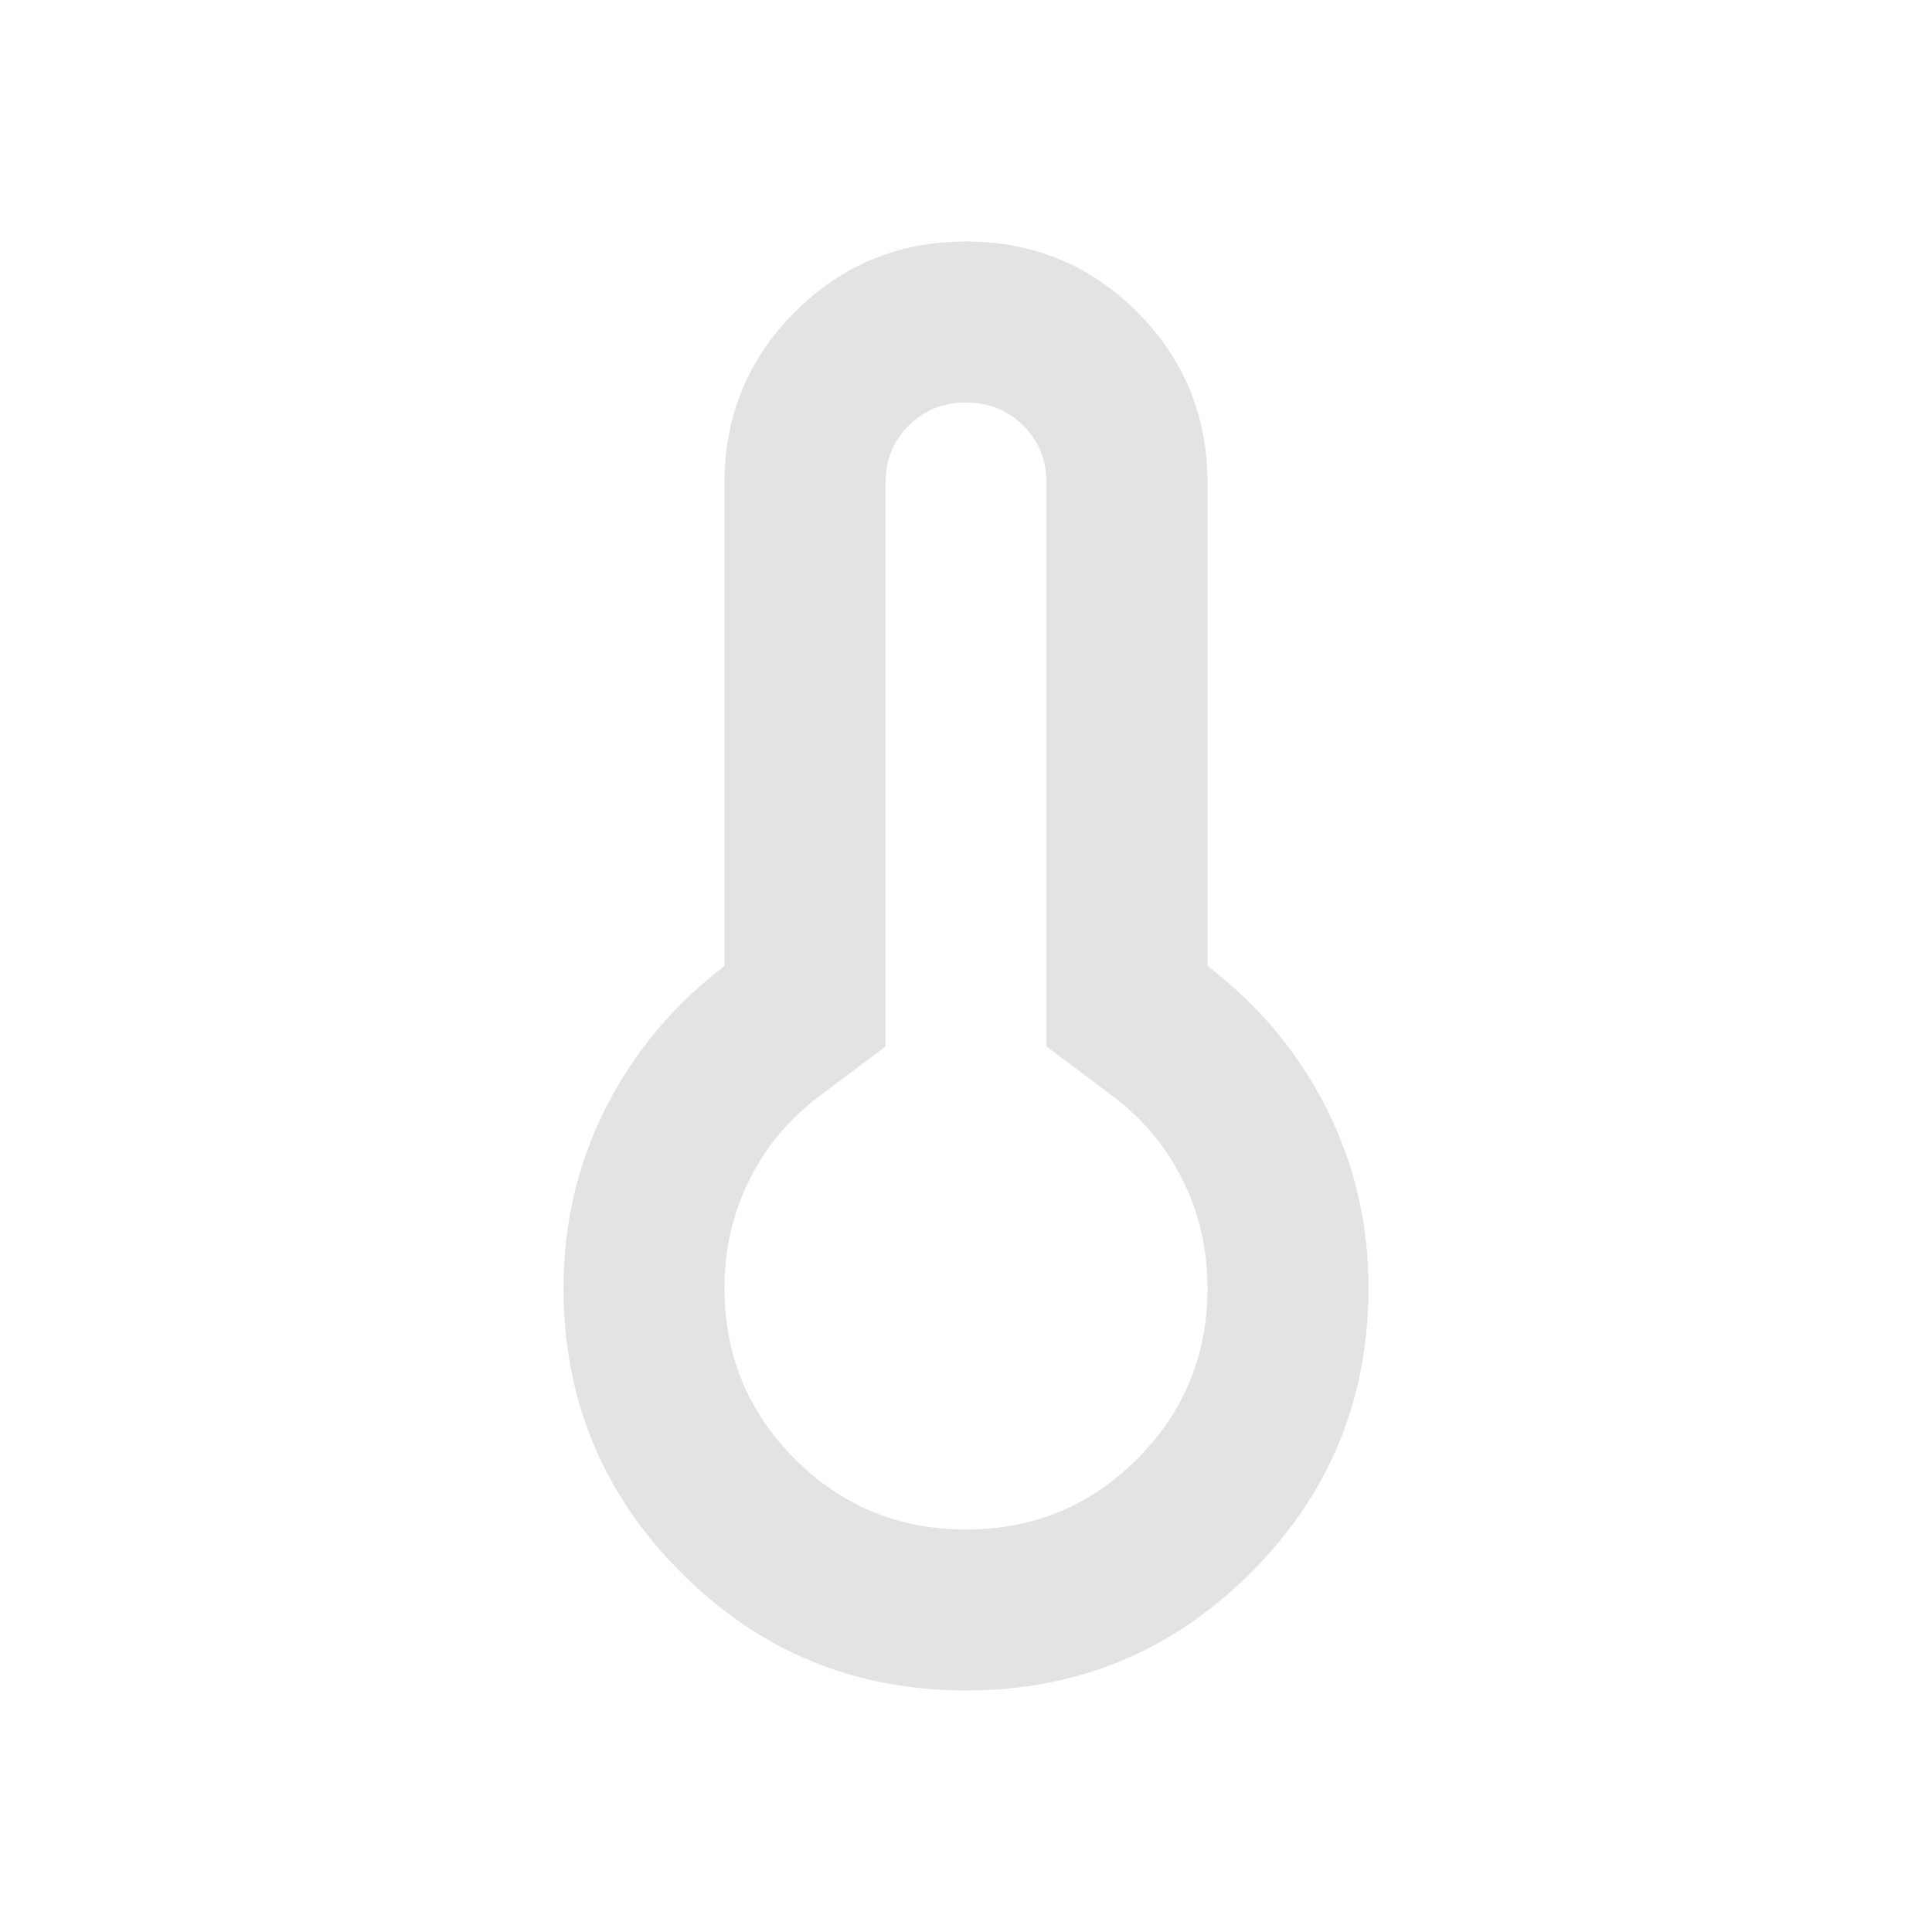
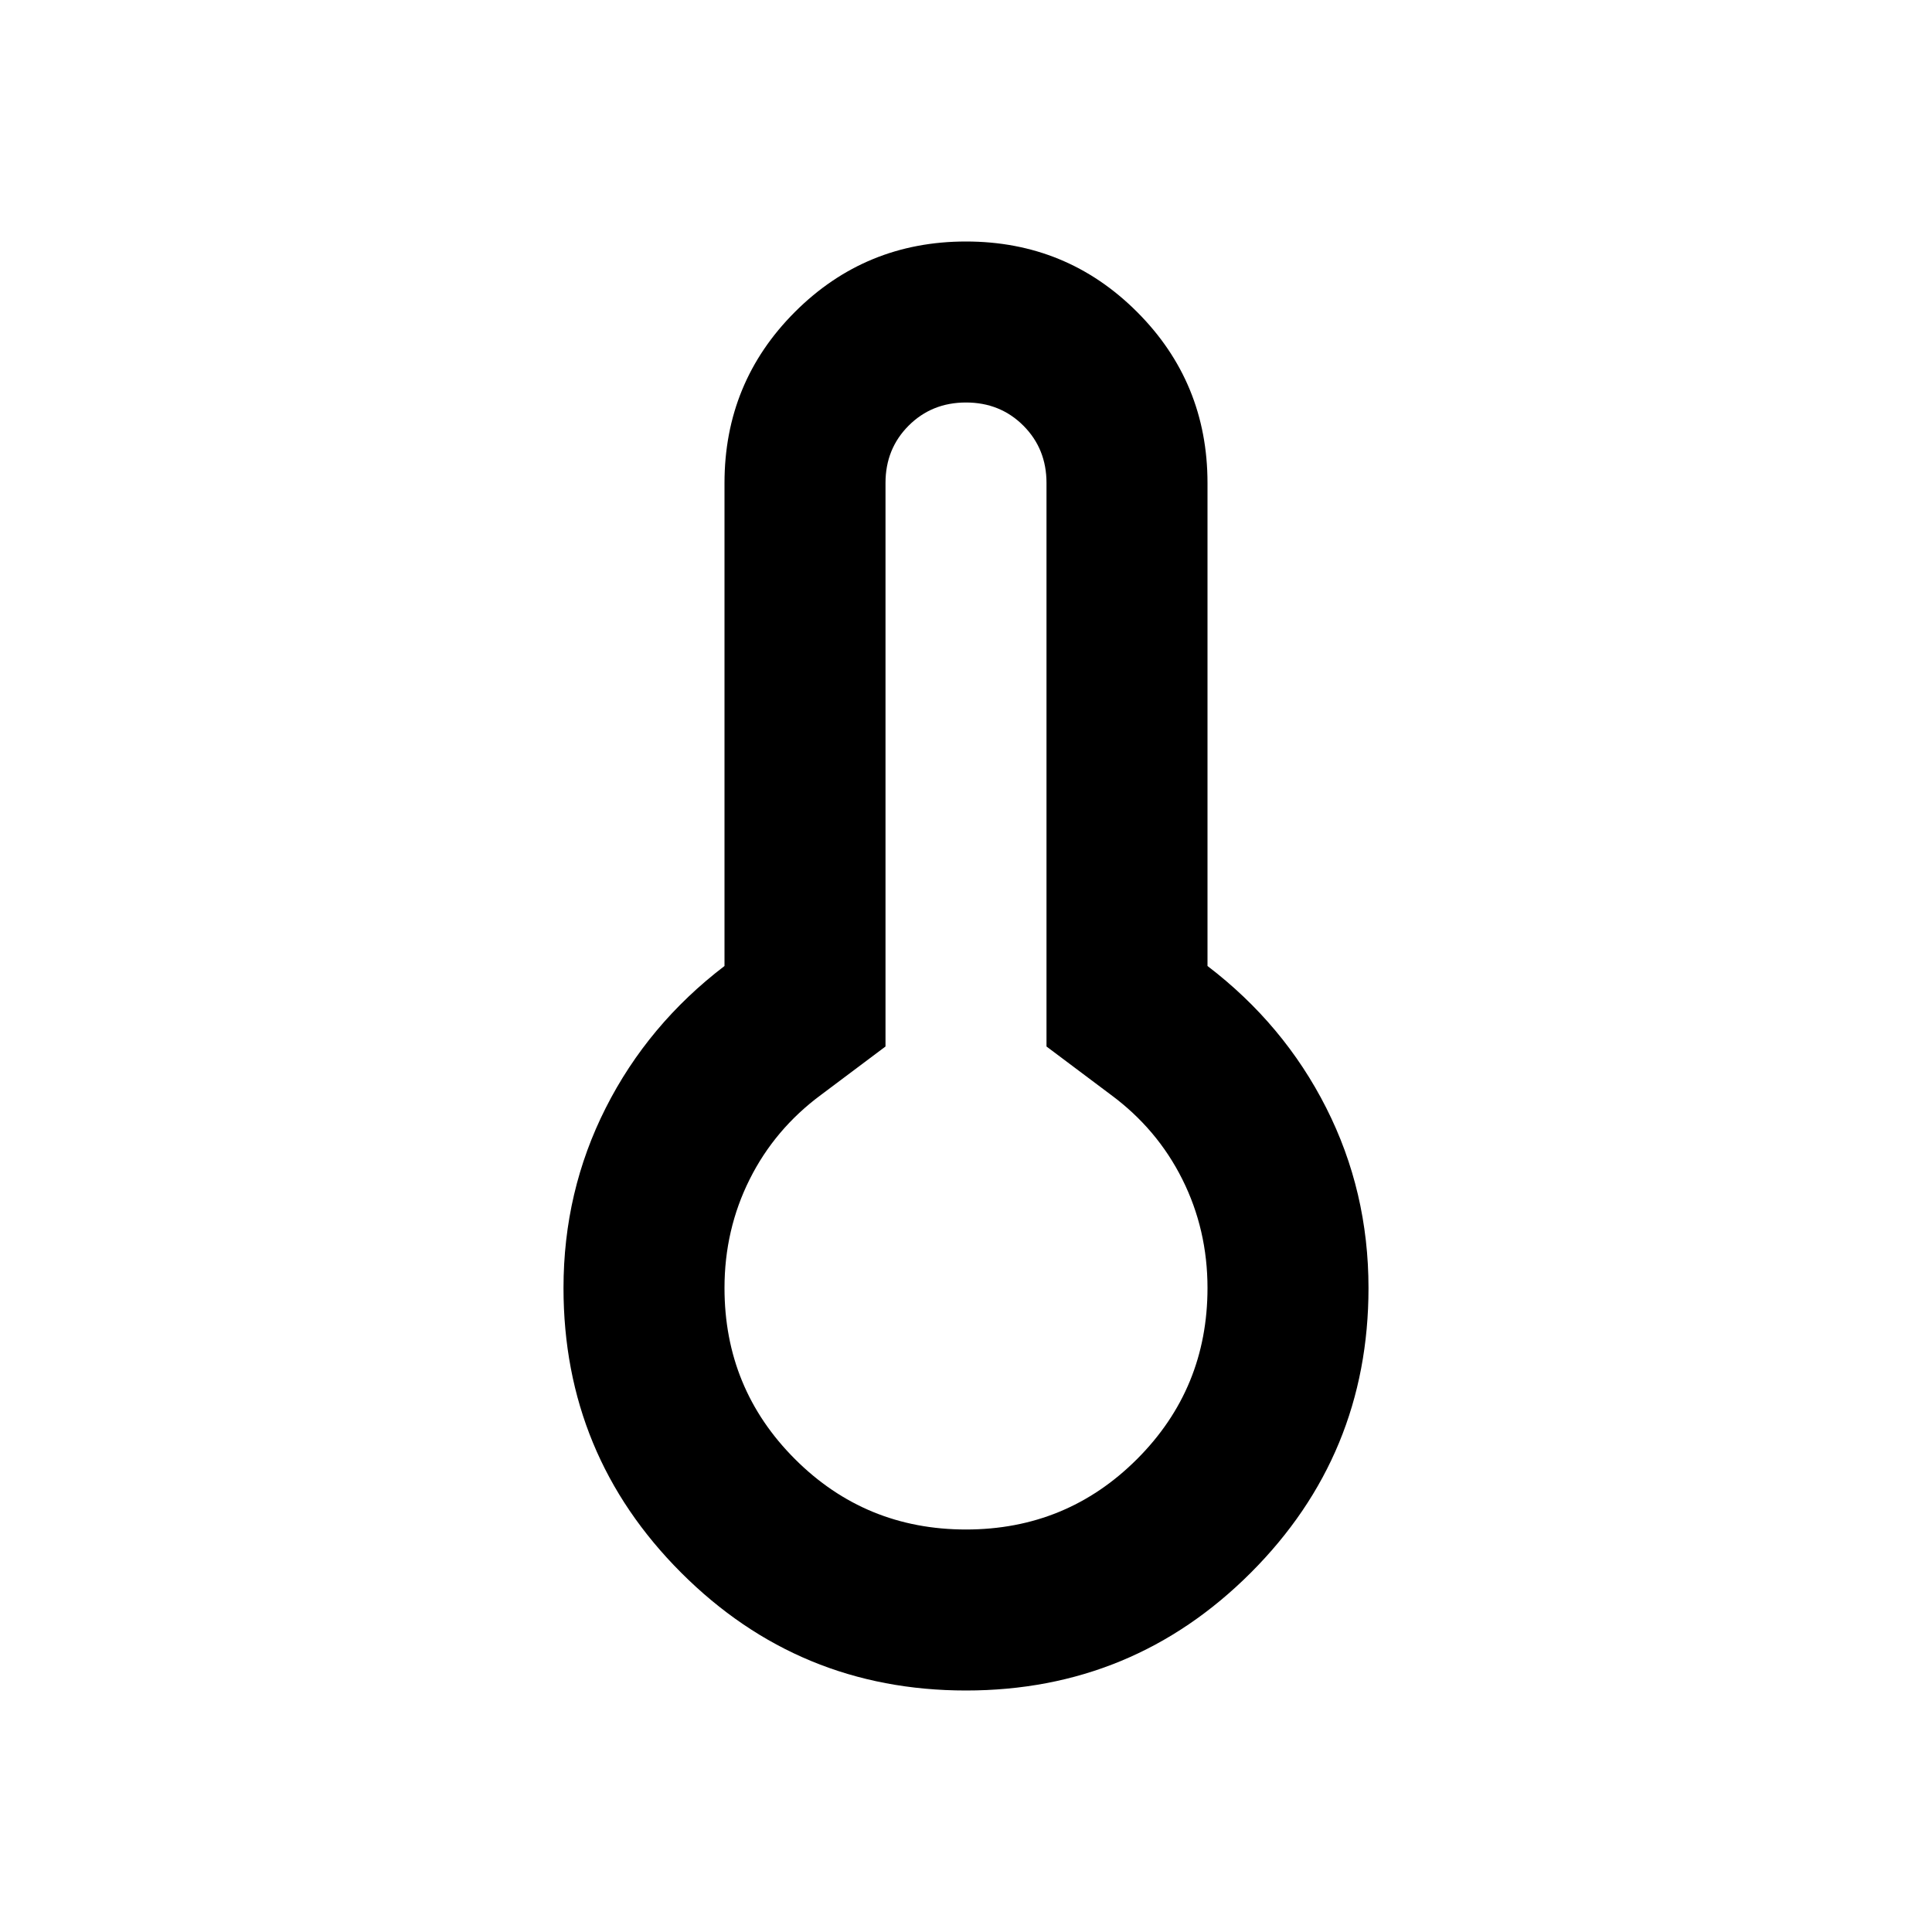
- <svg xmlns="http://www.w3.org/2000/svg" height="24px" viewBox="0 -960 960 960" width="24px" fill="#e3e3e3">
+ <svg xmlns="http://www.w3.org/2000/svg" height="24px" viewBox="0 -960 960 960" width="24px" fill="currentColor">
  <path d="M480-120q-83 0-141.5-58.5T280-320q0-48 21-89.5t59-70.5v-240q0-50 35-85t85-35q50 0 85 35t35 85v240q38 29 59 70.5t21 89.5q0 83-58.5 141.5T480-120Zm0-80q50 0 85-35t35-85q0-29-12.5-54T552-416l-32-24v-280q0-17-11.5-28.5T480-760q-17 0-28.5 11.5T440-720v280l-32 24q-23 17-35.5 42T360-320q0 50 35 85t85 35Zm0-120Z" />
</svg>
